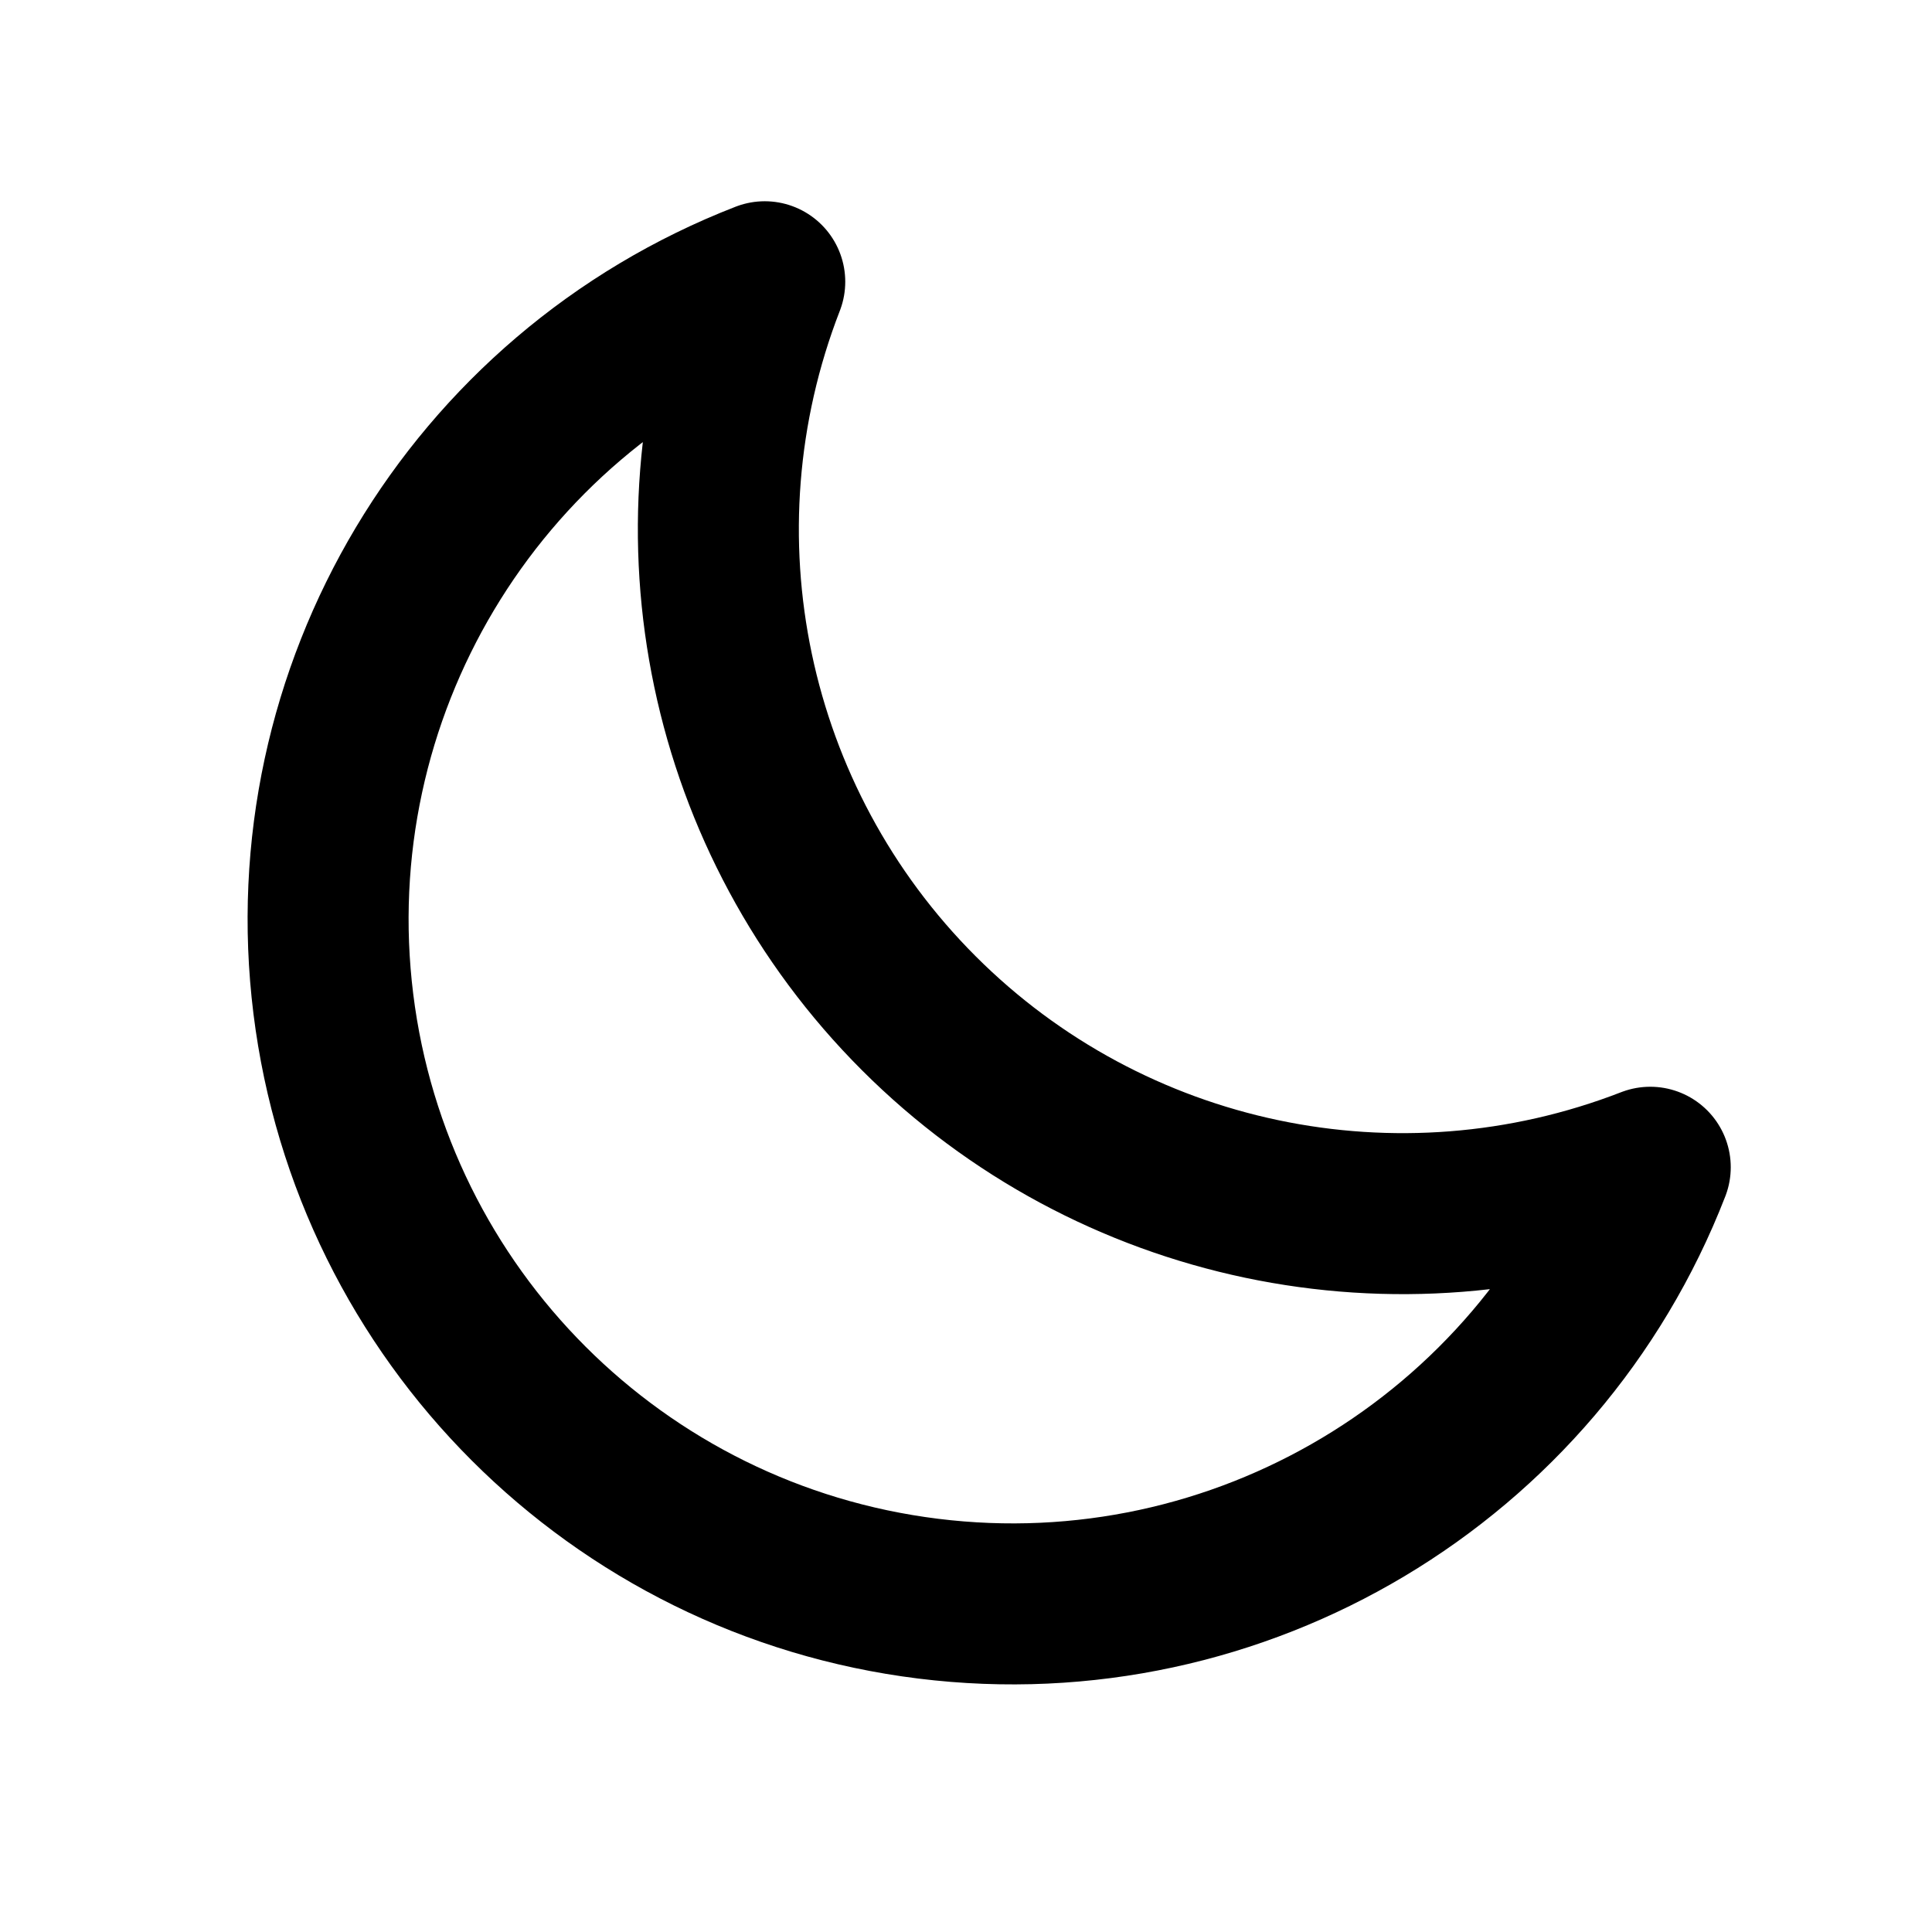
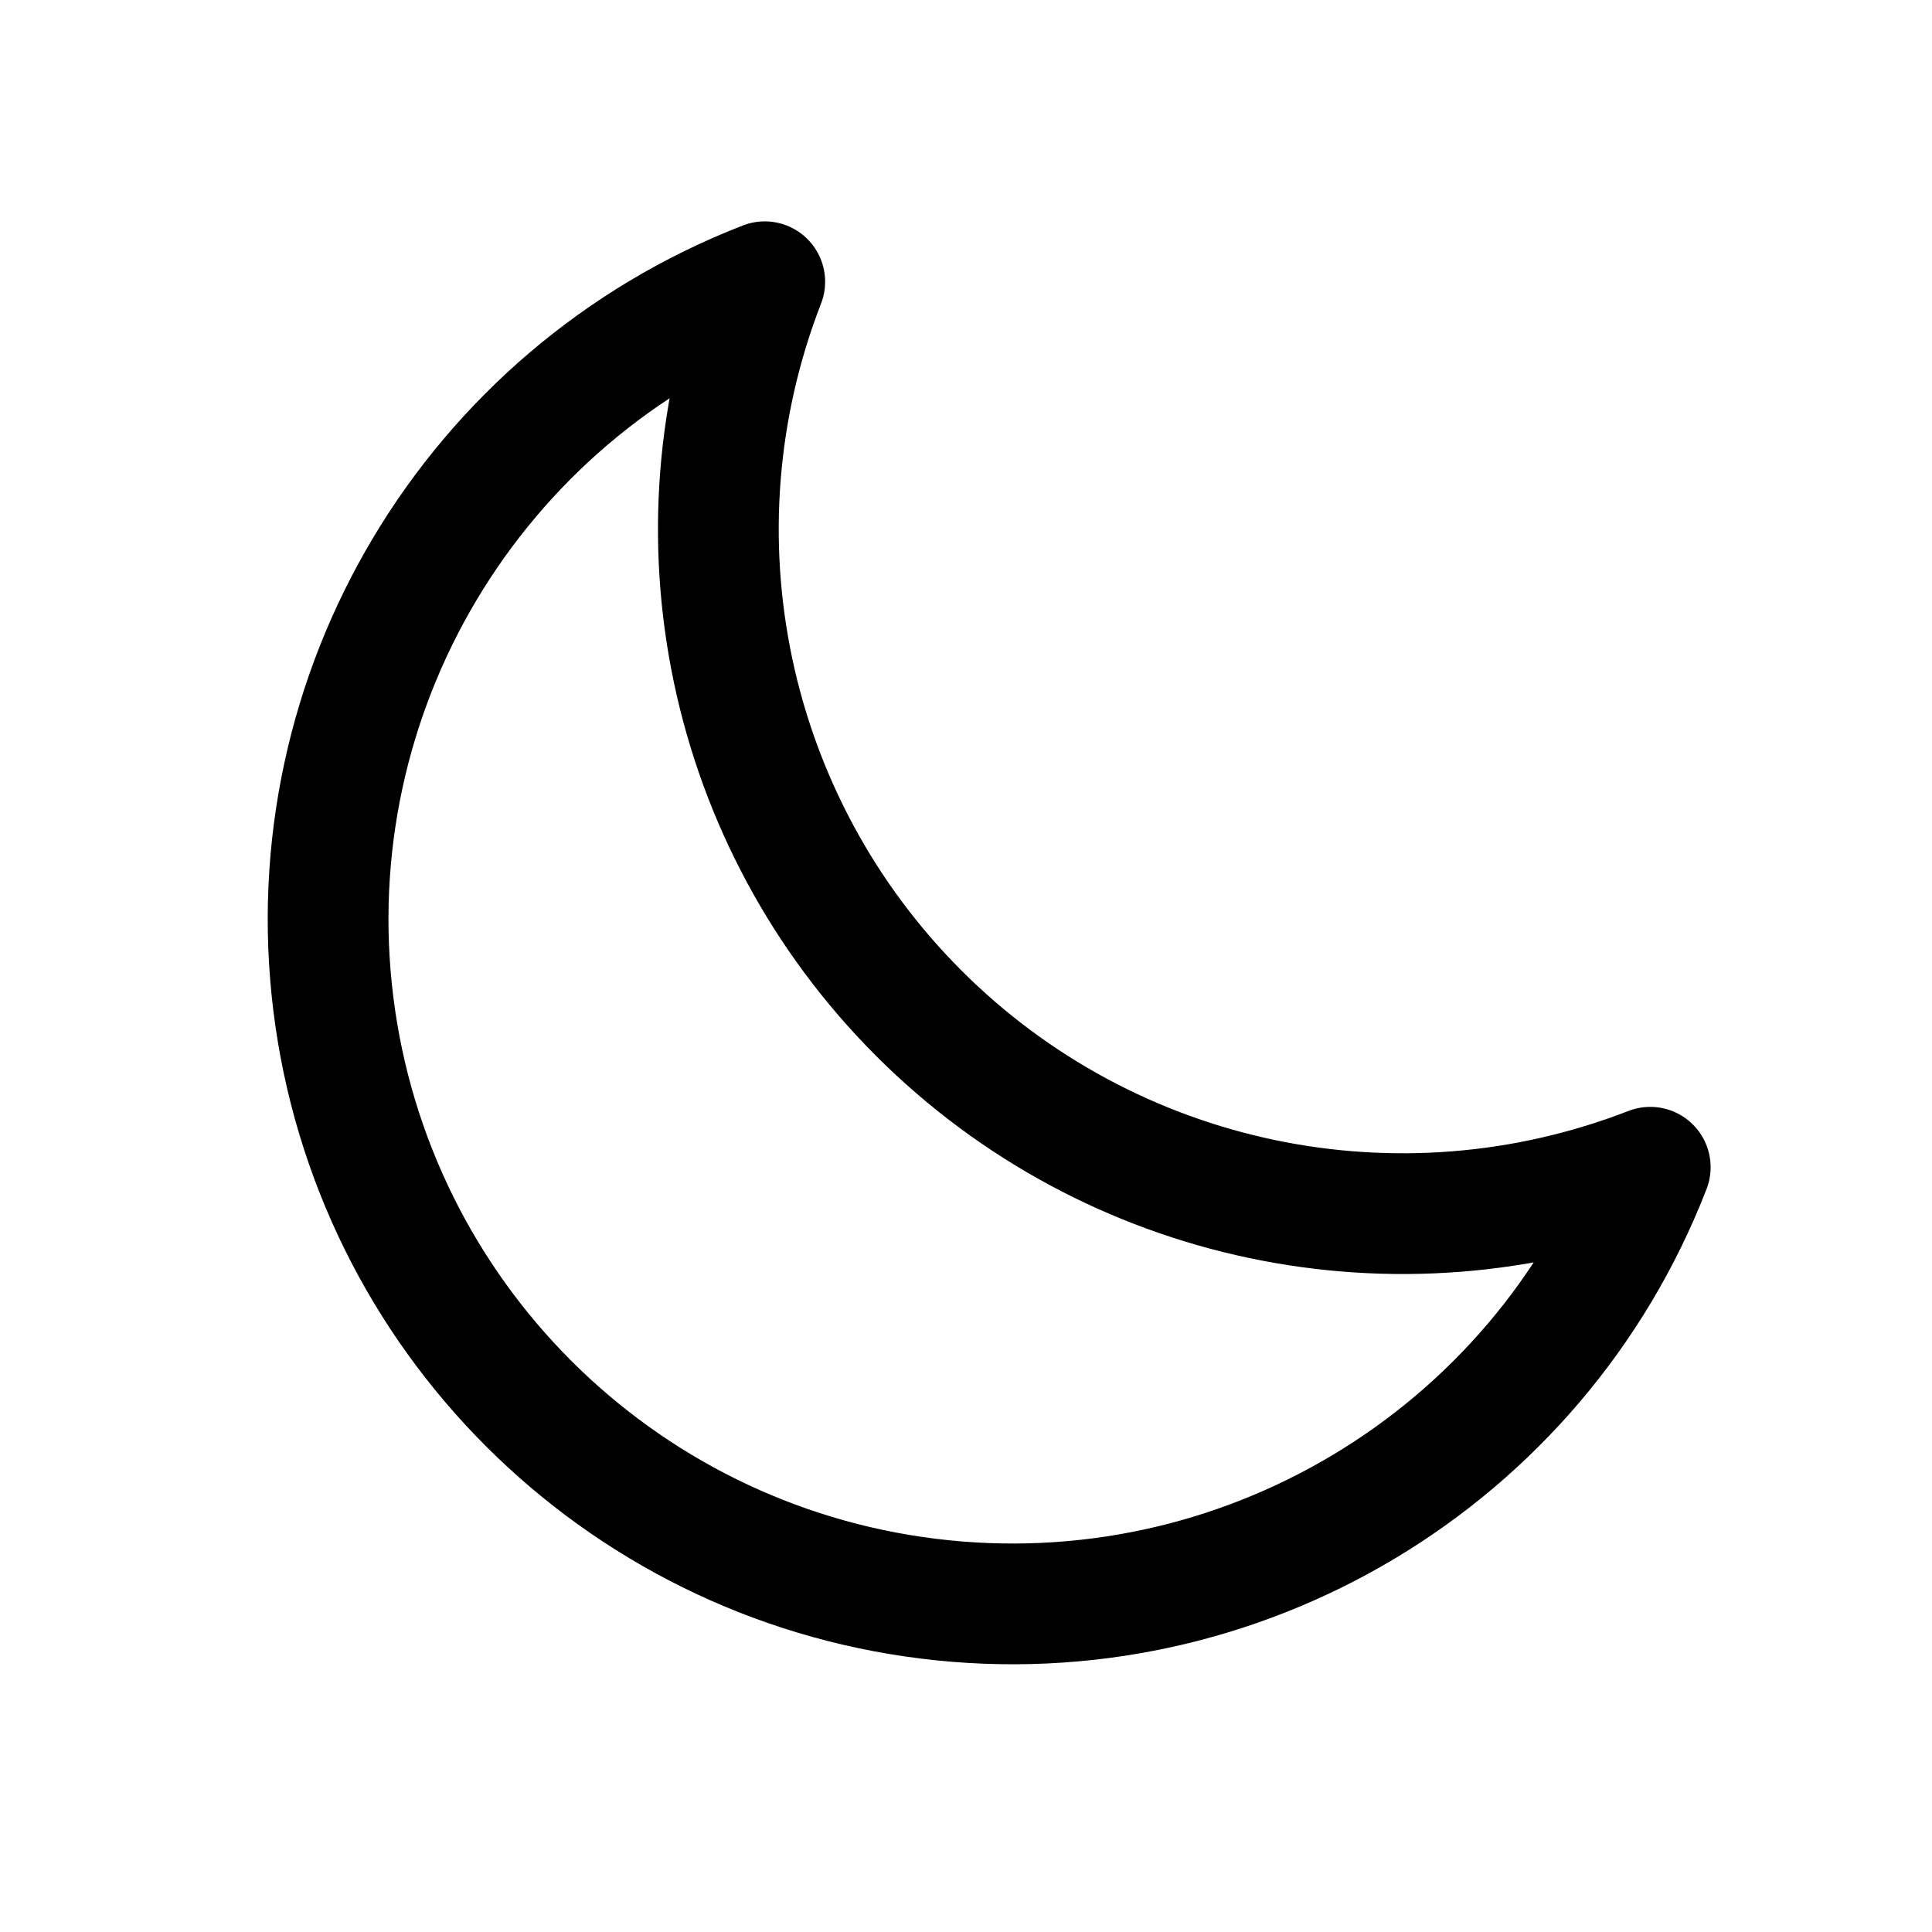
- <svg xmlns="http://www.w3.org/2000/svg" width="24" height="24" viewBox="0 0 24 24" fill="none" stroke="currentColor" stroke-width="2" stroke-linecap="round" stroke-linejoin="round">
+ <svg xmlns="http://www.w3.org/2000/svg" width="24" height="24" viewBox="0 0 24 24" fill="none" stroke="currentColor" stroke-width="1.5" stroke-linecap="round" stroke-linejoin="round">
  <path d="M20.5 14.5A8.5 8.5 0 0 1 9.5 3.5a8.5 8.5 0 1 0 11 11Z" />
</svg>
